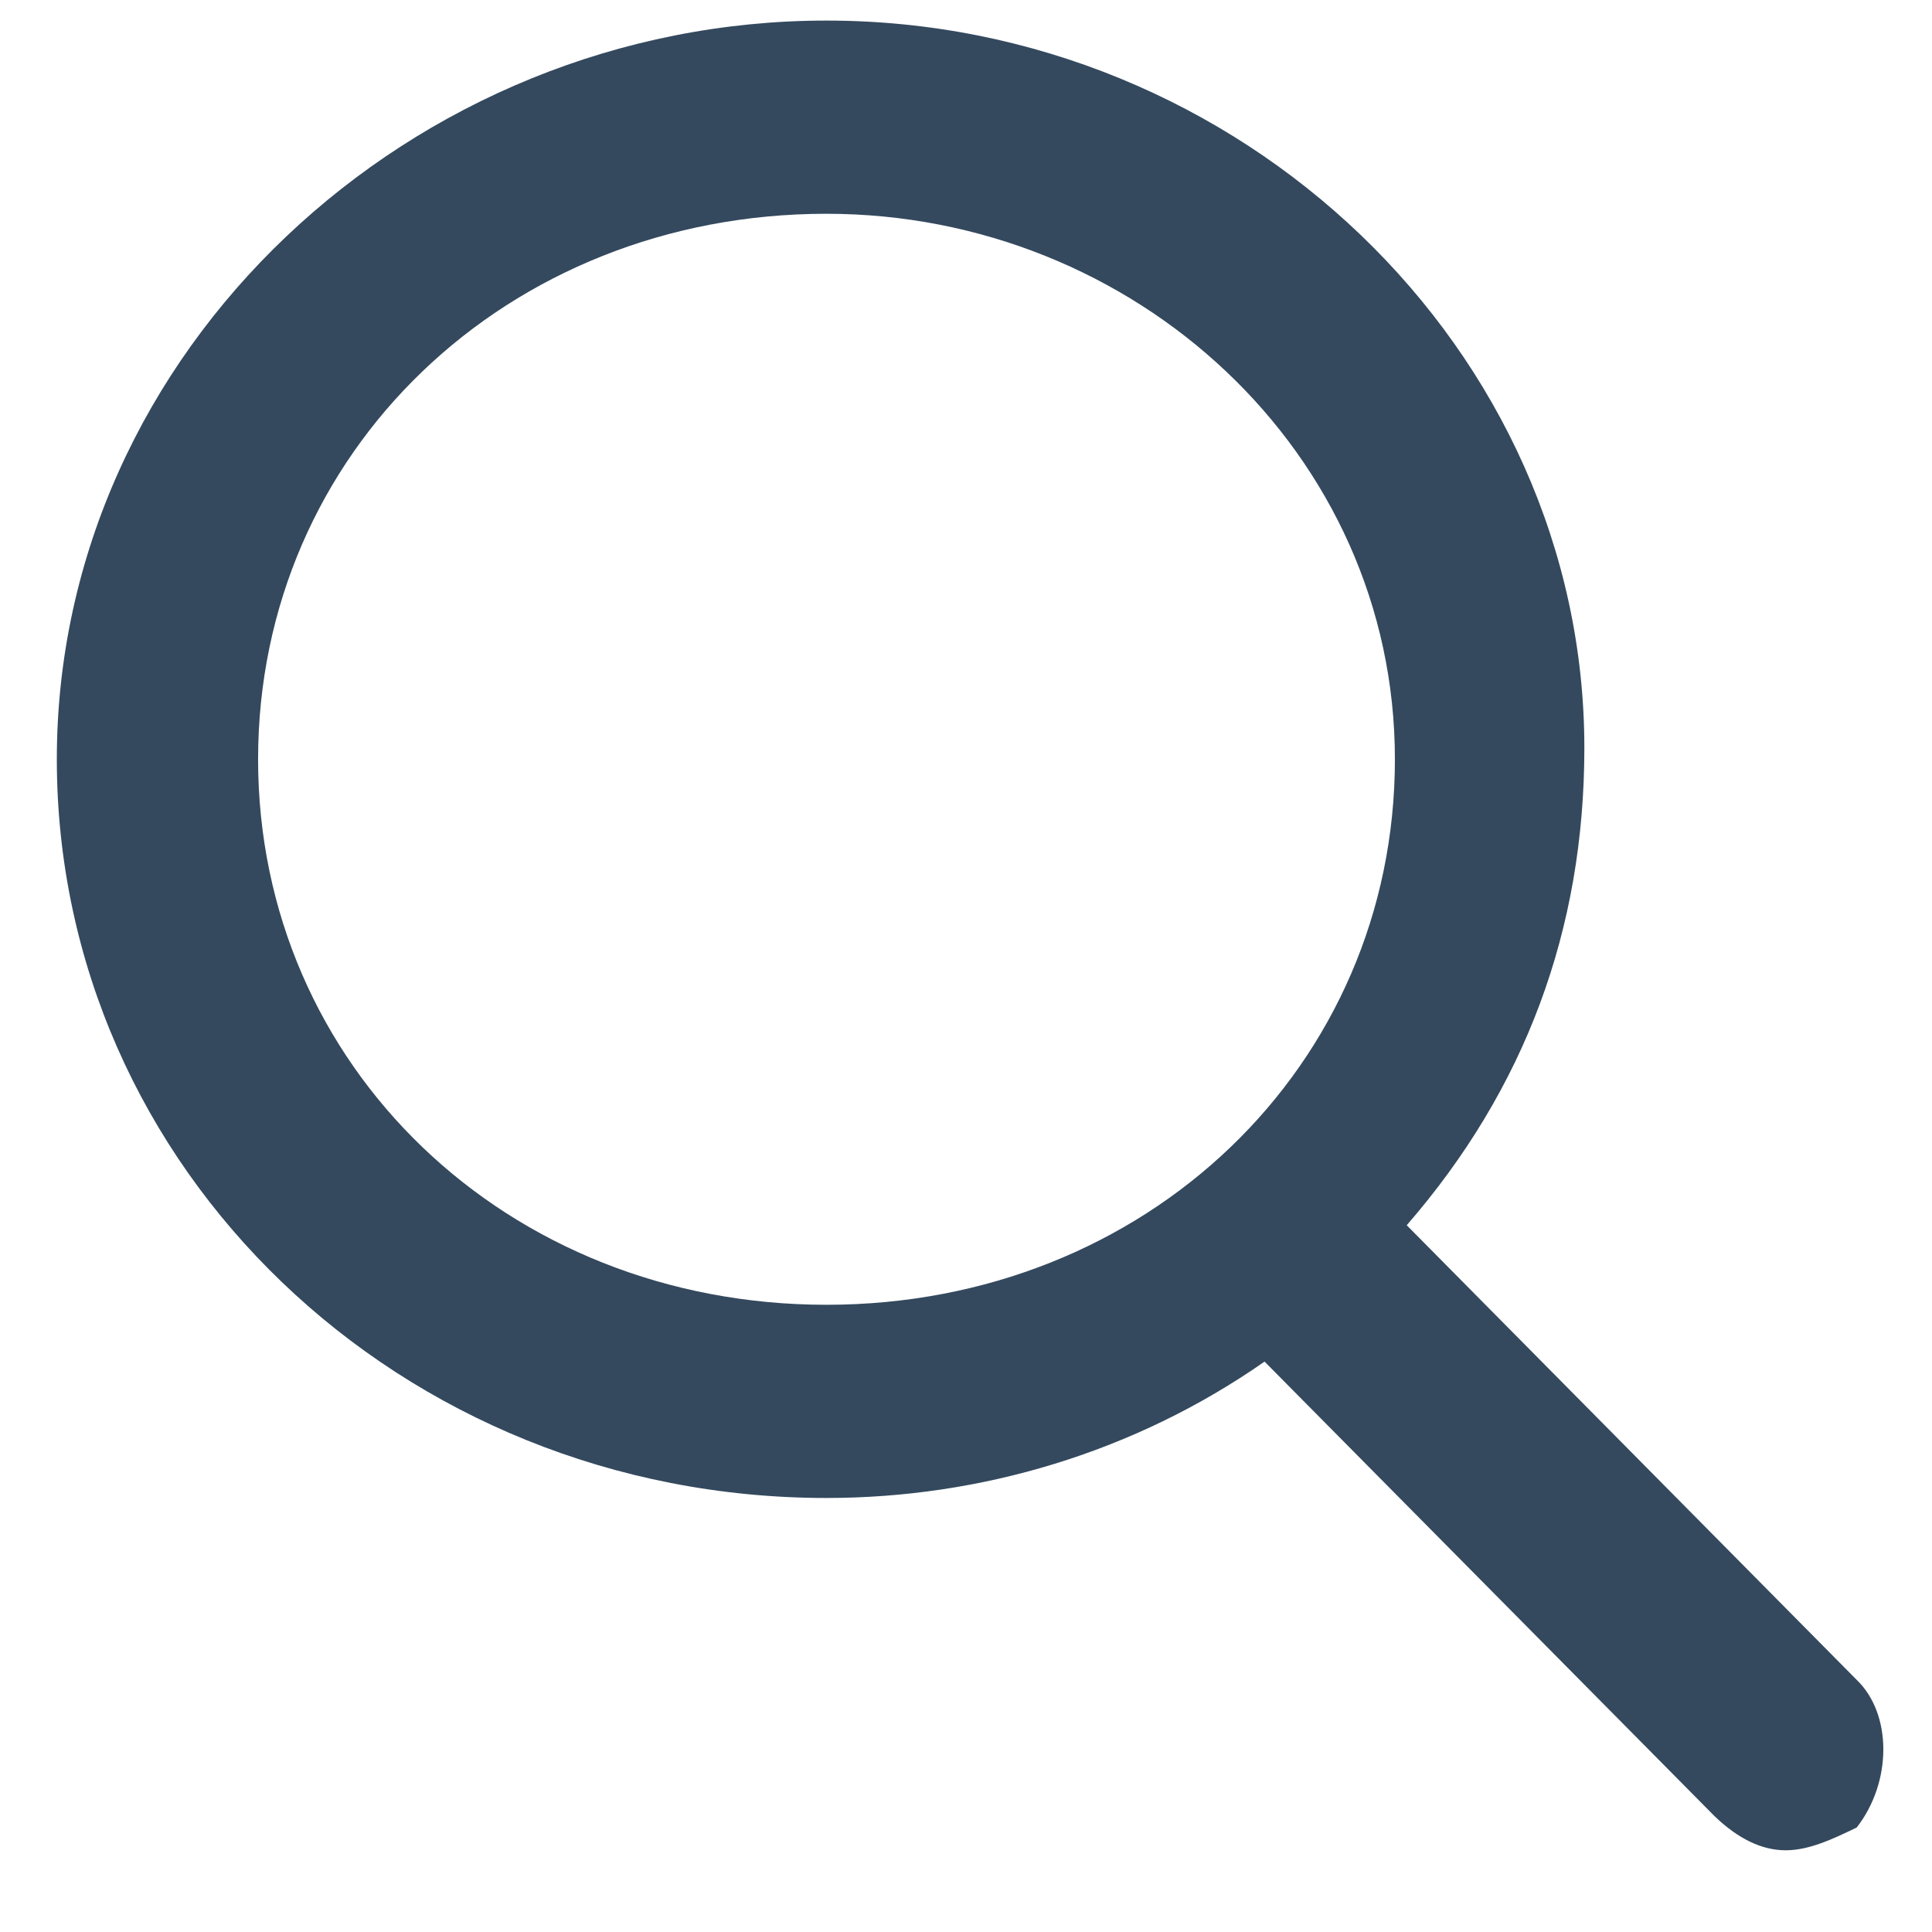
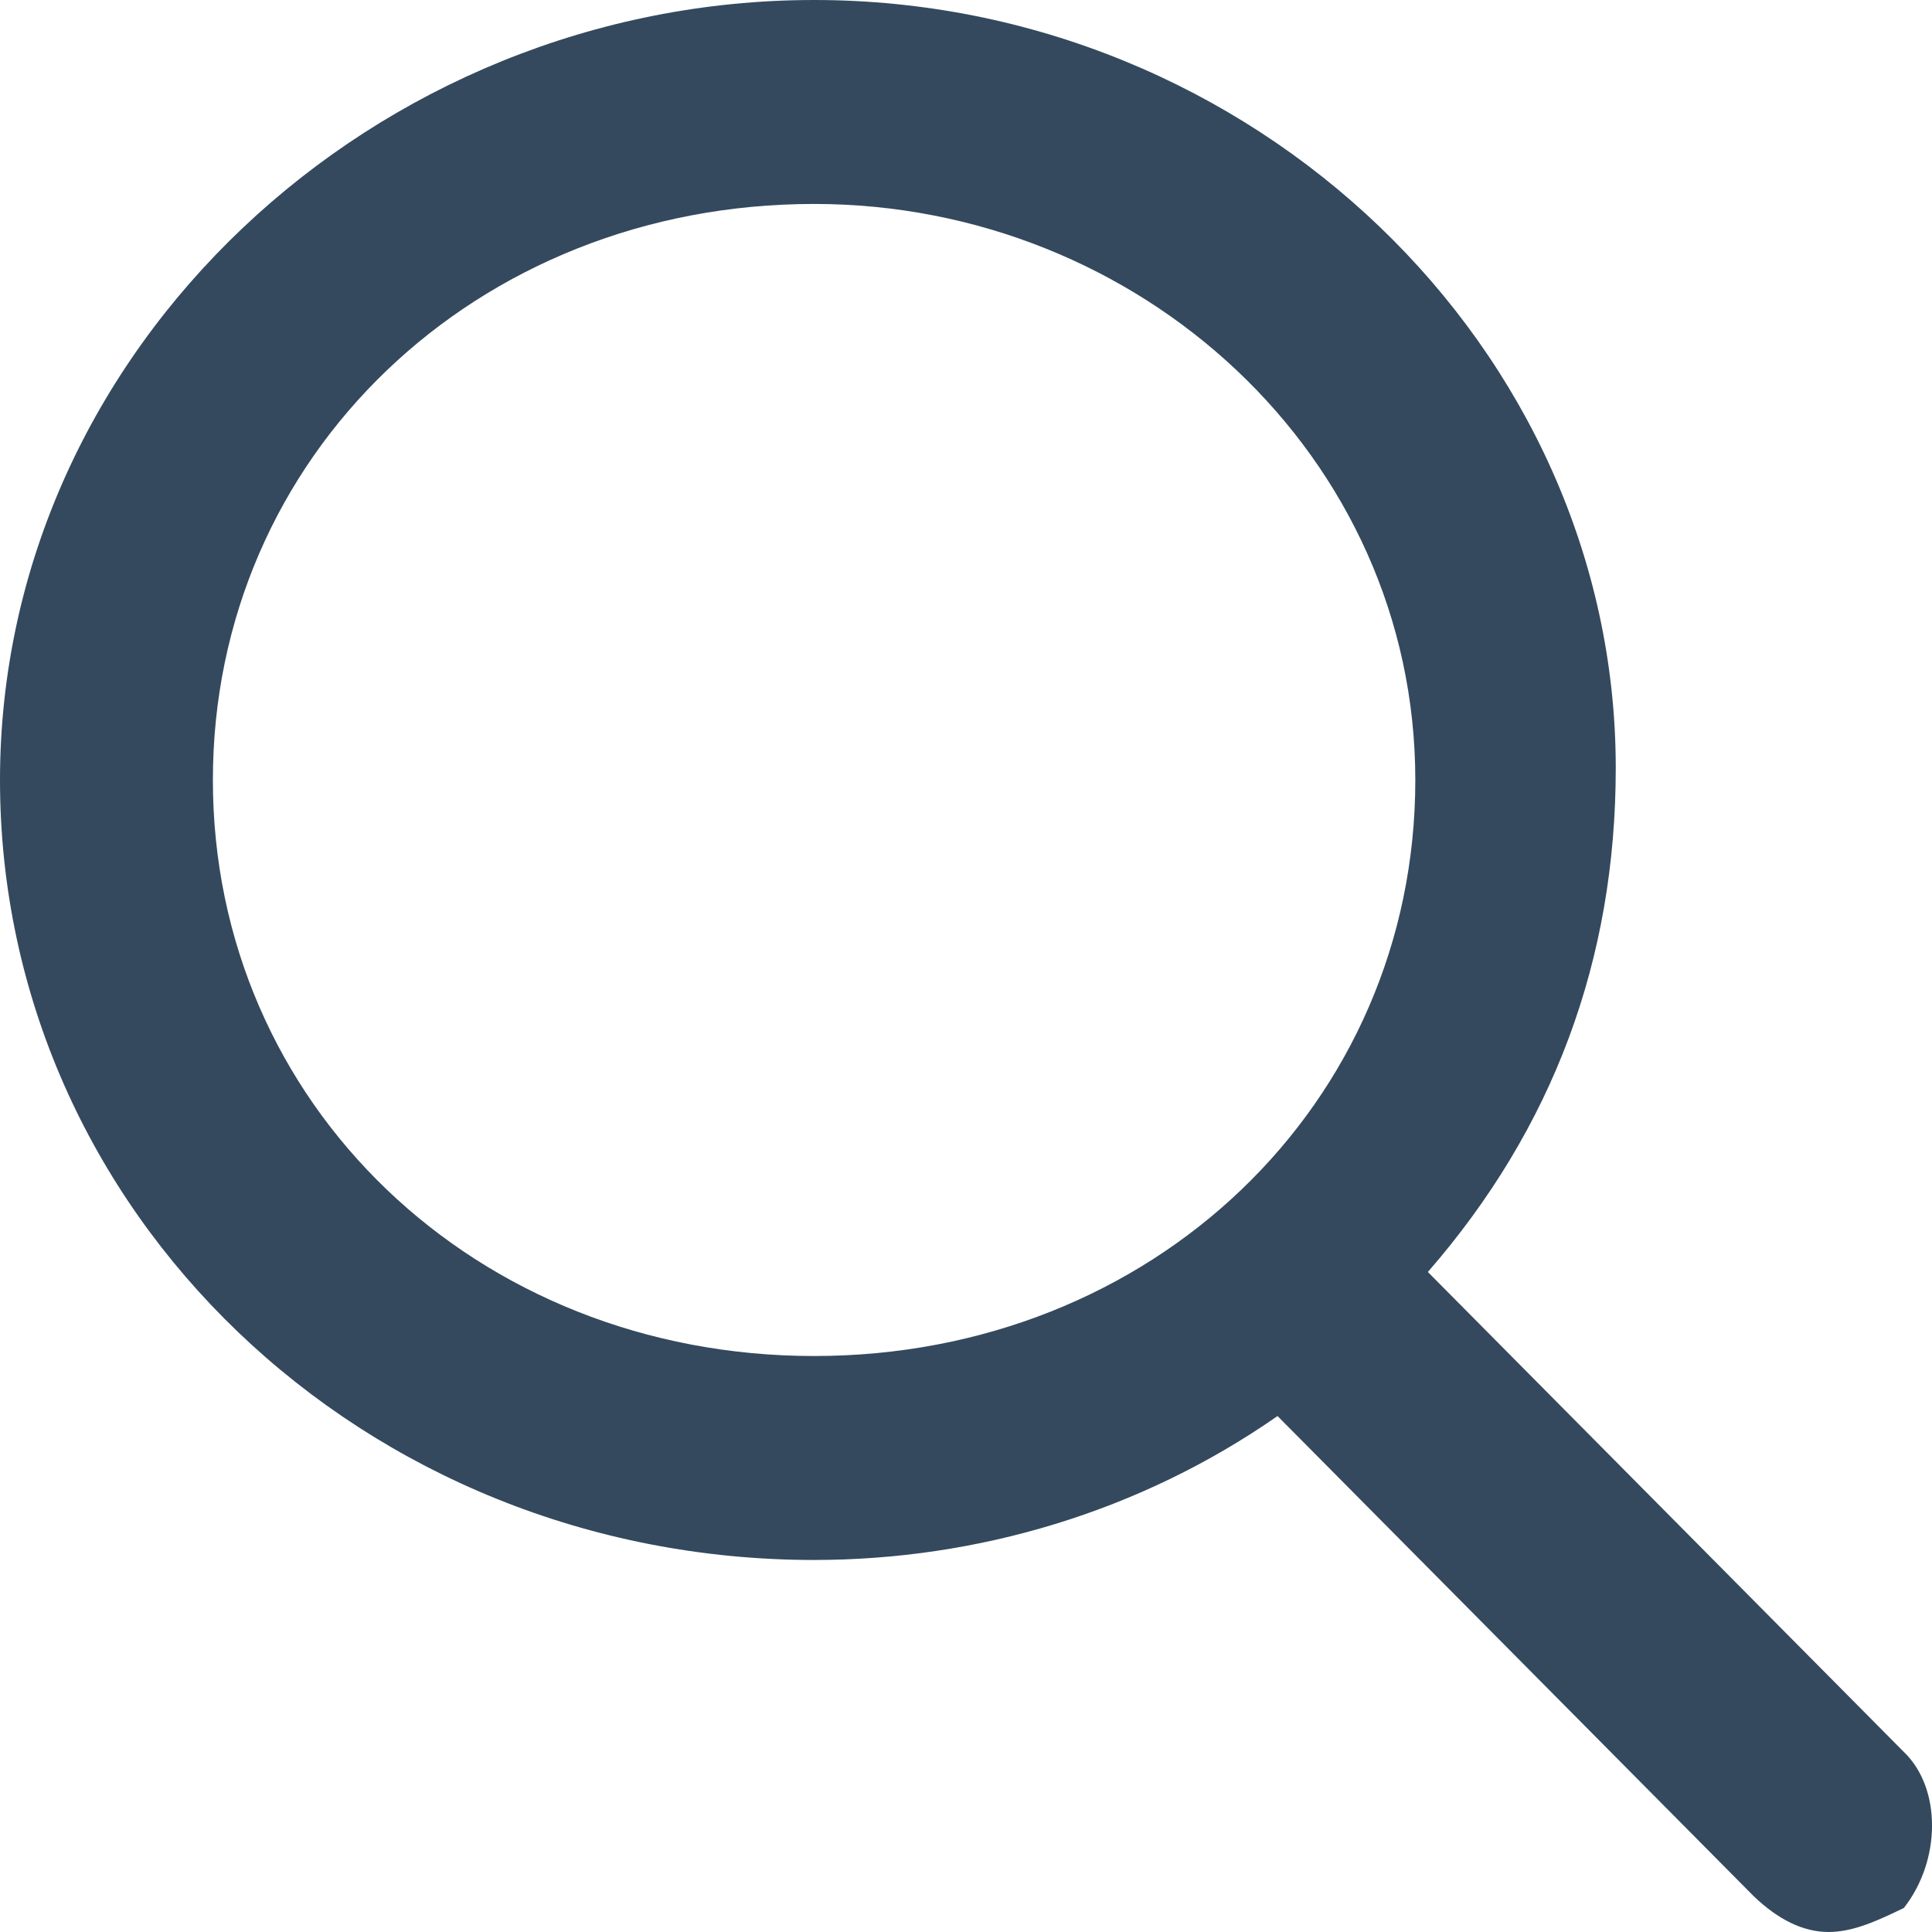
- <svg xmlns="http://www.w3.org/2000/svg" width="17" height="17" viewBox="0 0 17 17" fill="none">
-   <path d="M16.337 14.781L12.378 10.781C13.42 9.581 13.941 8.181 13.941 6.581C13.941 3.081 10.919 0.181 7.272 0.181C3.626 0.181 0.5 3.081 0.5 6.681C0.5 10.281 3.522 13.181 7.272 13.181C8.627 13.181 9.981 12.781 11.127 11.981L15.087 15.981C15.295 16.181 15.504 16.281 15.712 16.281C15.92 16.281 16.129 16.181 16.337 16.081C16.65 15.681 16.65 15.081 16.337 14.781ZM7.272 1.881C9.981 1.881 12.274 3.981 12.274 6.681C12.274 9.381 10.086 11.481 7.272 11.481C4.459 11.481 2.271 9.381 2.271 6.681C2.271 3.981 4.459 1.881 7.272 1.881Z" fill="#34495E" />
+ <svg xmlns="http://www.w3.org/2000/svg" width="16" height="16" viewBox="0 0 16 16" fill="none">
+   <path d="M15.767 14.509L11.825 10.534C12.862 9.342 13.381 7.95 13.381 6.36C13.381 2.882 10.373 0 6.742 0C3.112 0 0 2.882 0 6.46C0 10.037 3.008 12.919 6.742 12.919C8.091 12.919 9.439 12.522 10.58 11.727L14.522 15.702C14.729 15.901 14.937 16 15.144 16C15.352 16 15.559 15.901 15.767 15.801C16.078 15.404 16.078 14.807 15.767 14.509ZM6.742 1.689C9.439 1.689 11.721 3.776 11.721 6.46C11.721 9.143 9.543 11.23 6.742 11.23C3.942 11.23 1.763 9.143 1.763 6.46C1.763 3.776 3.942 1.689 6.742 1.689Z" fill="#34495E" />
</svg>
